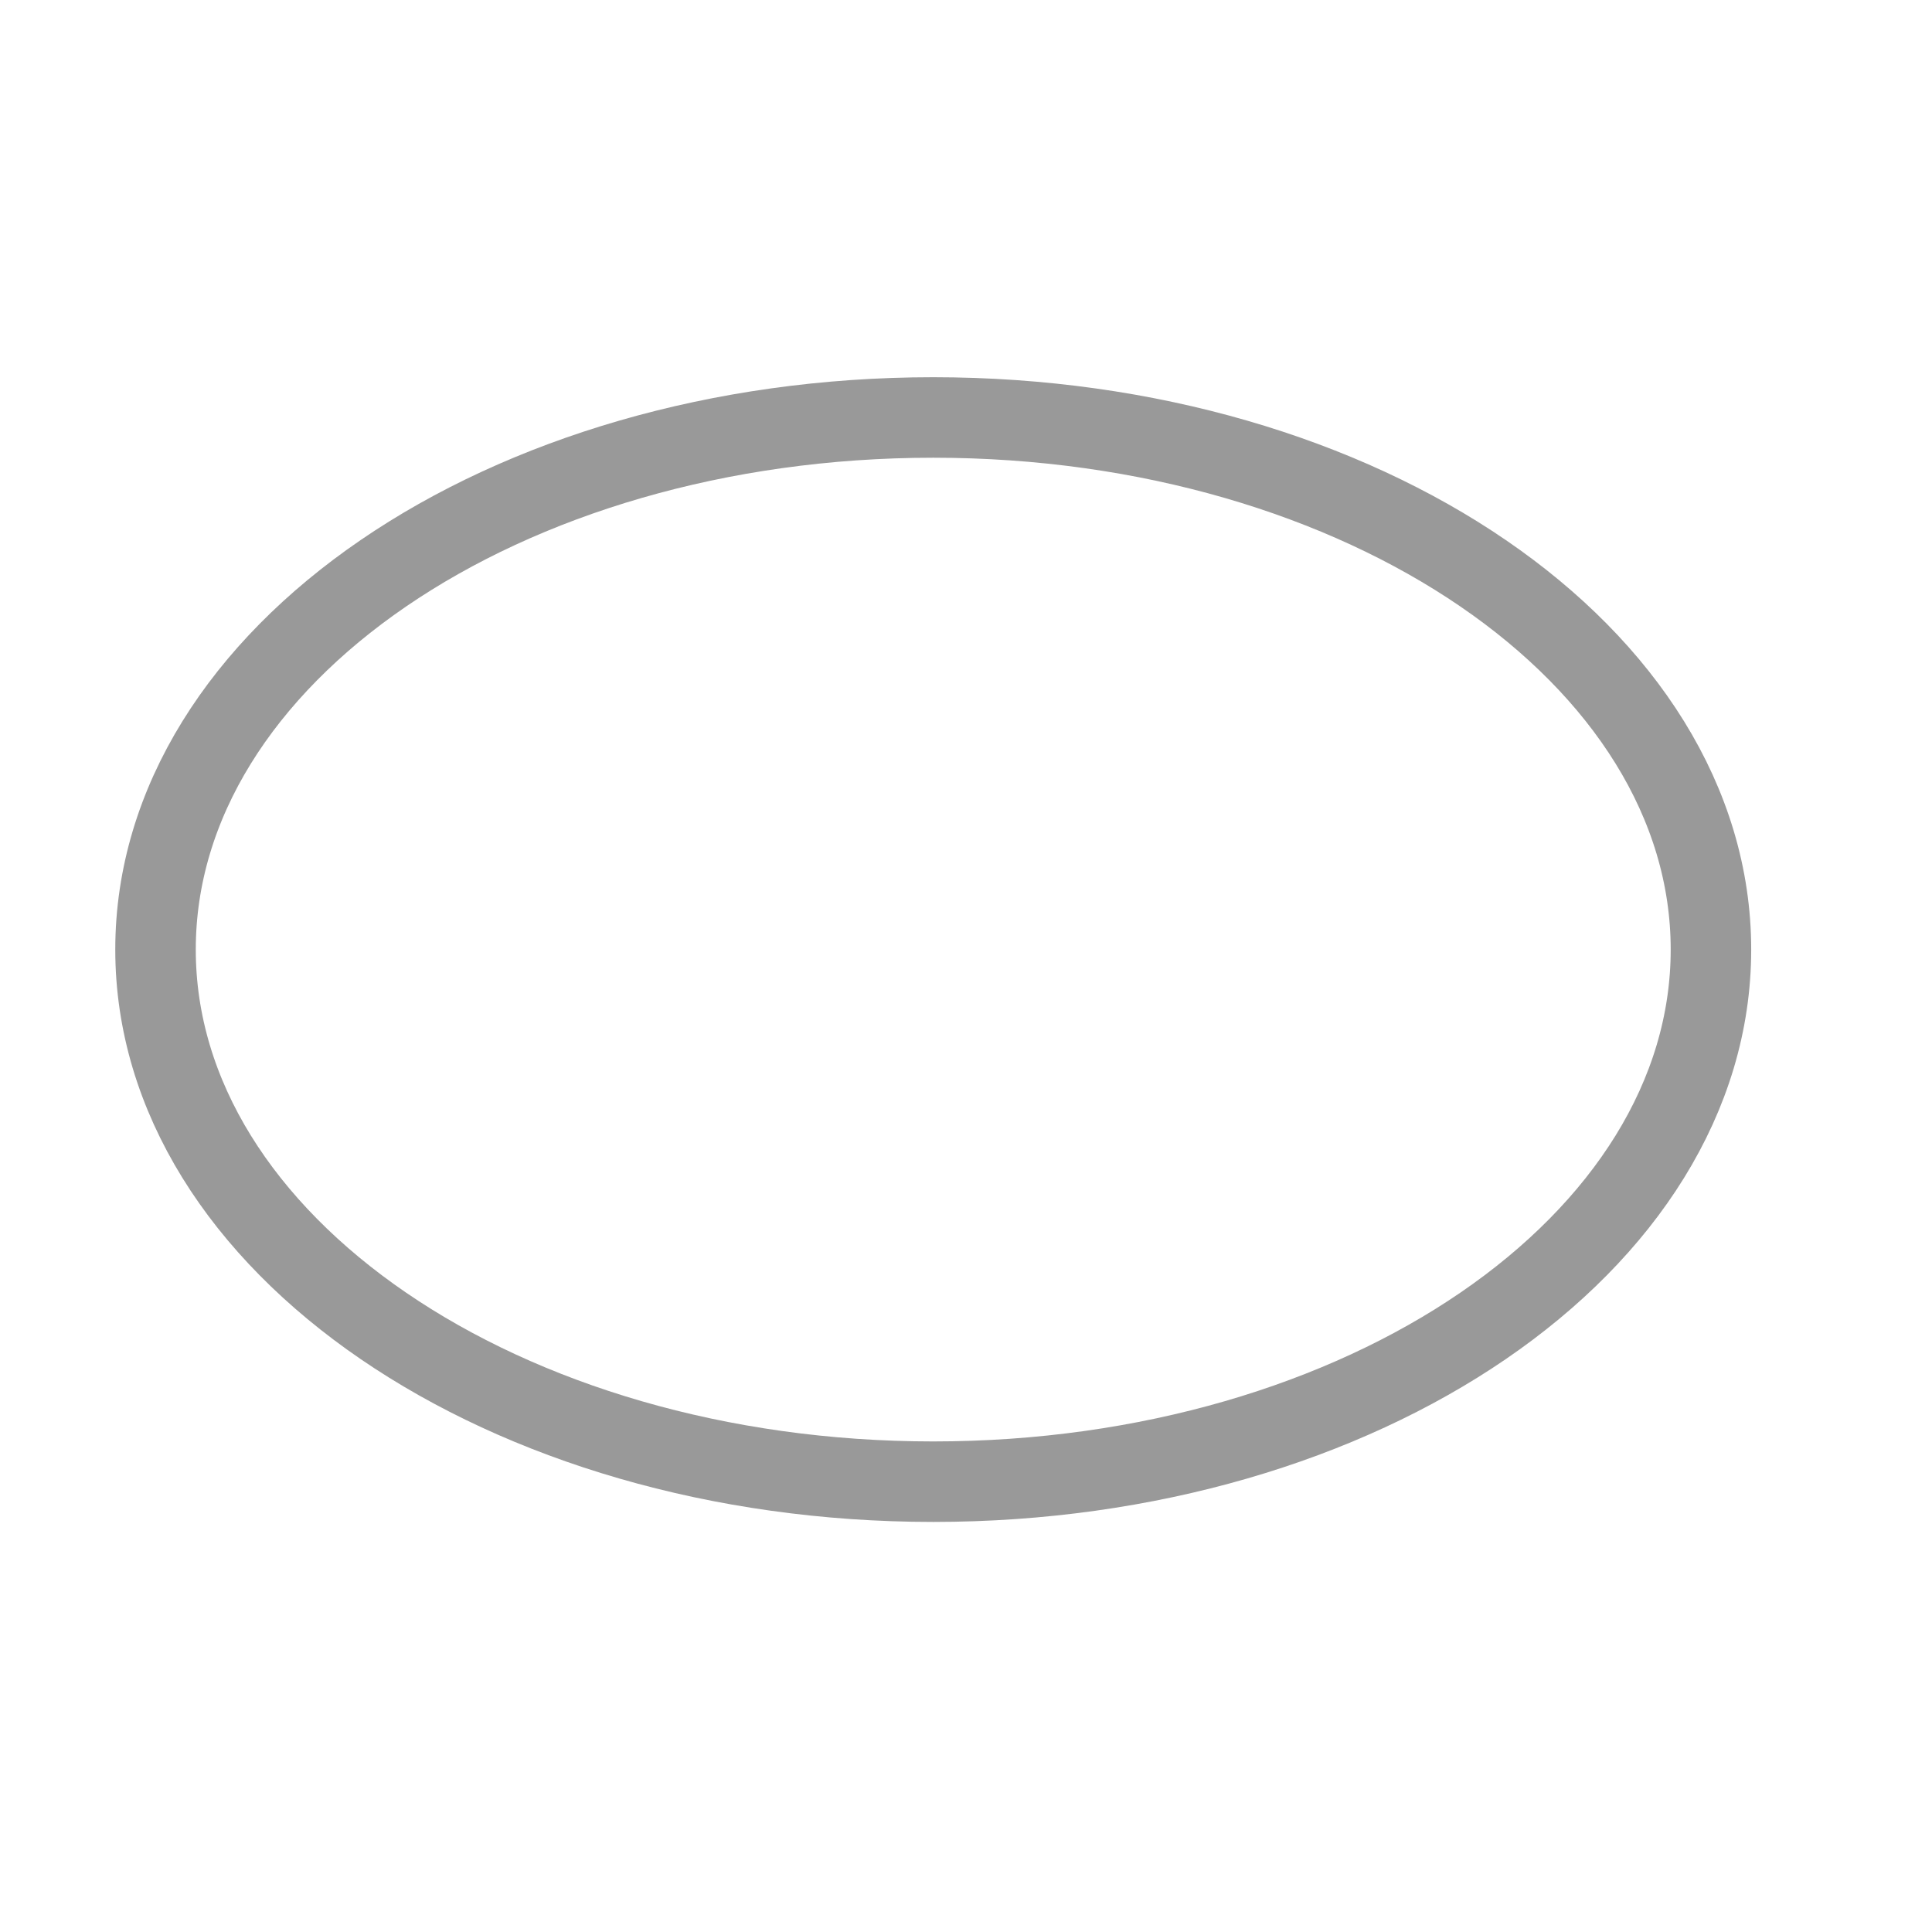
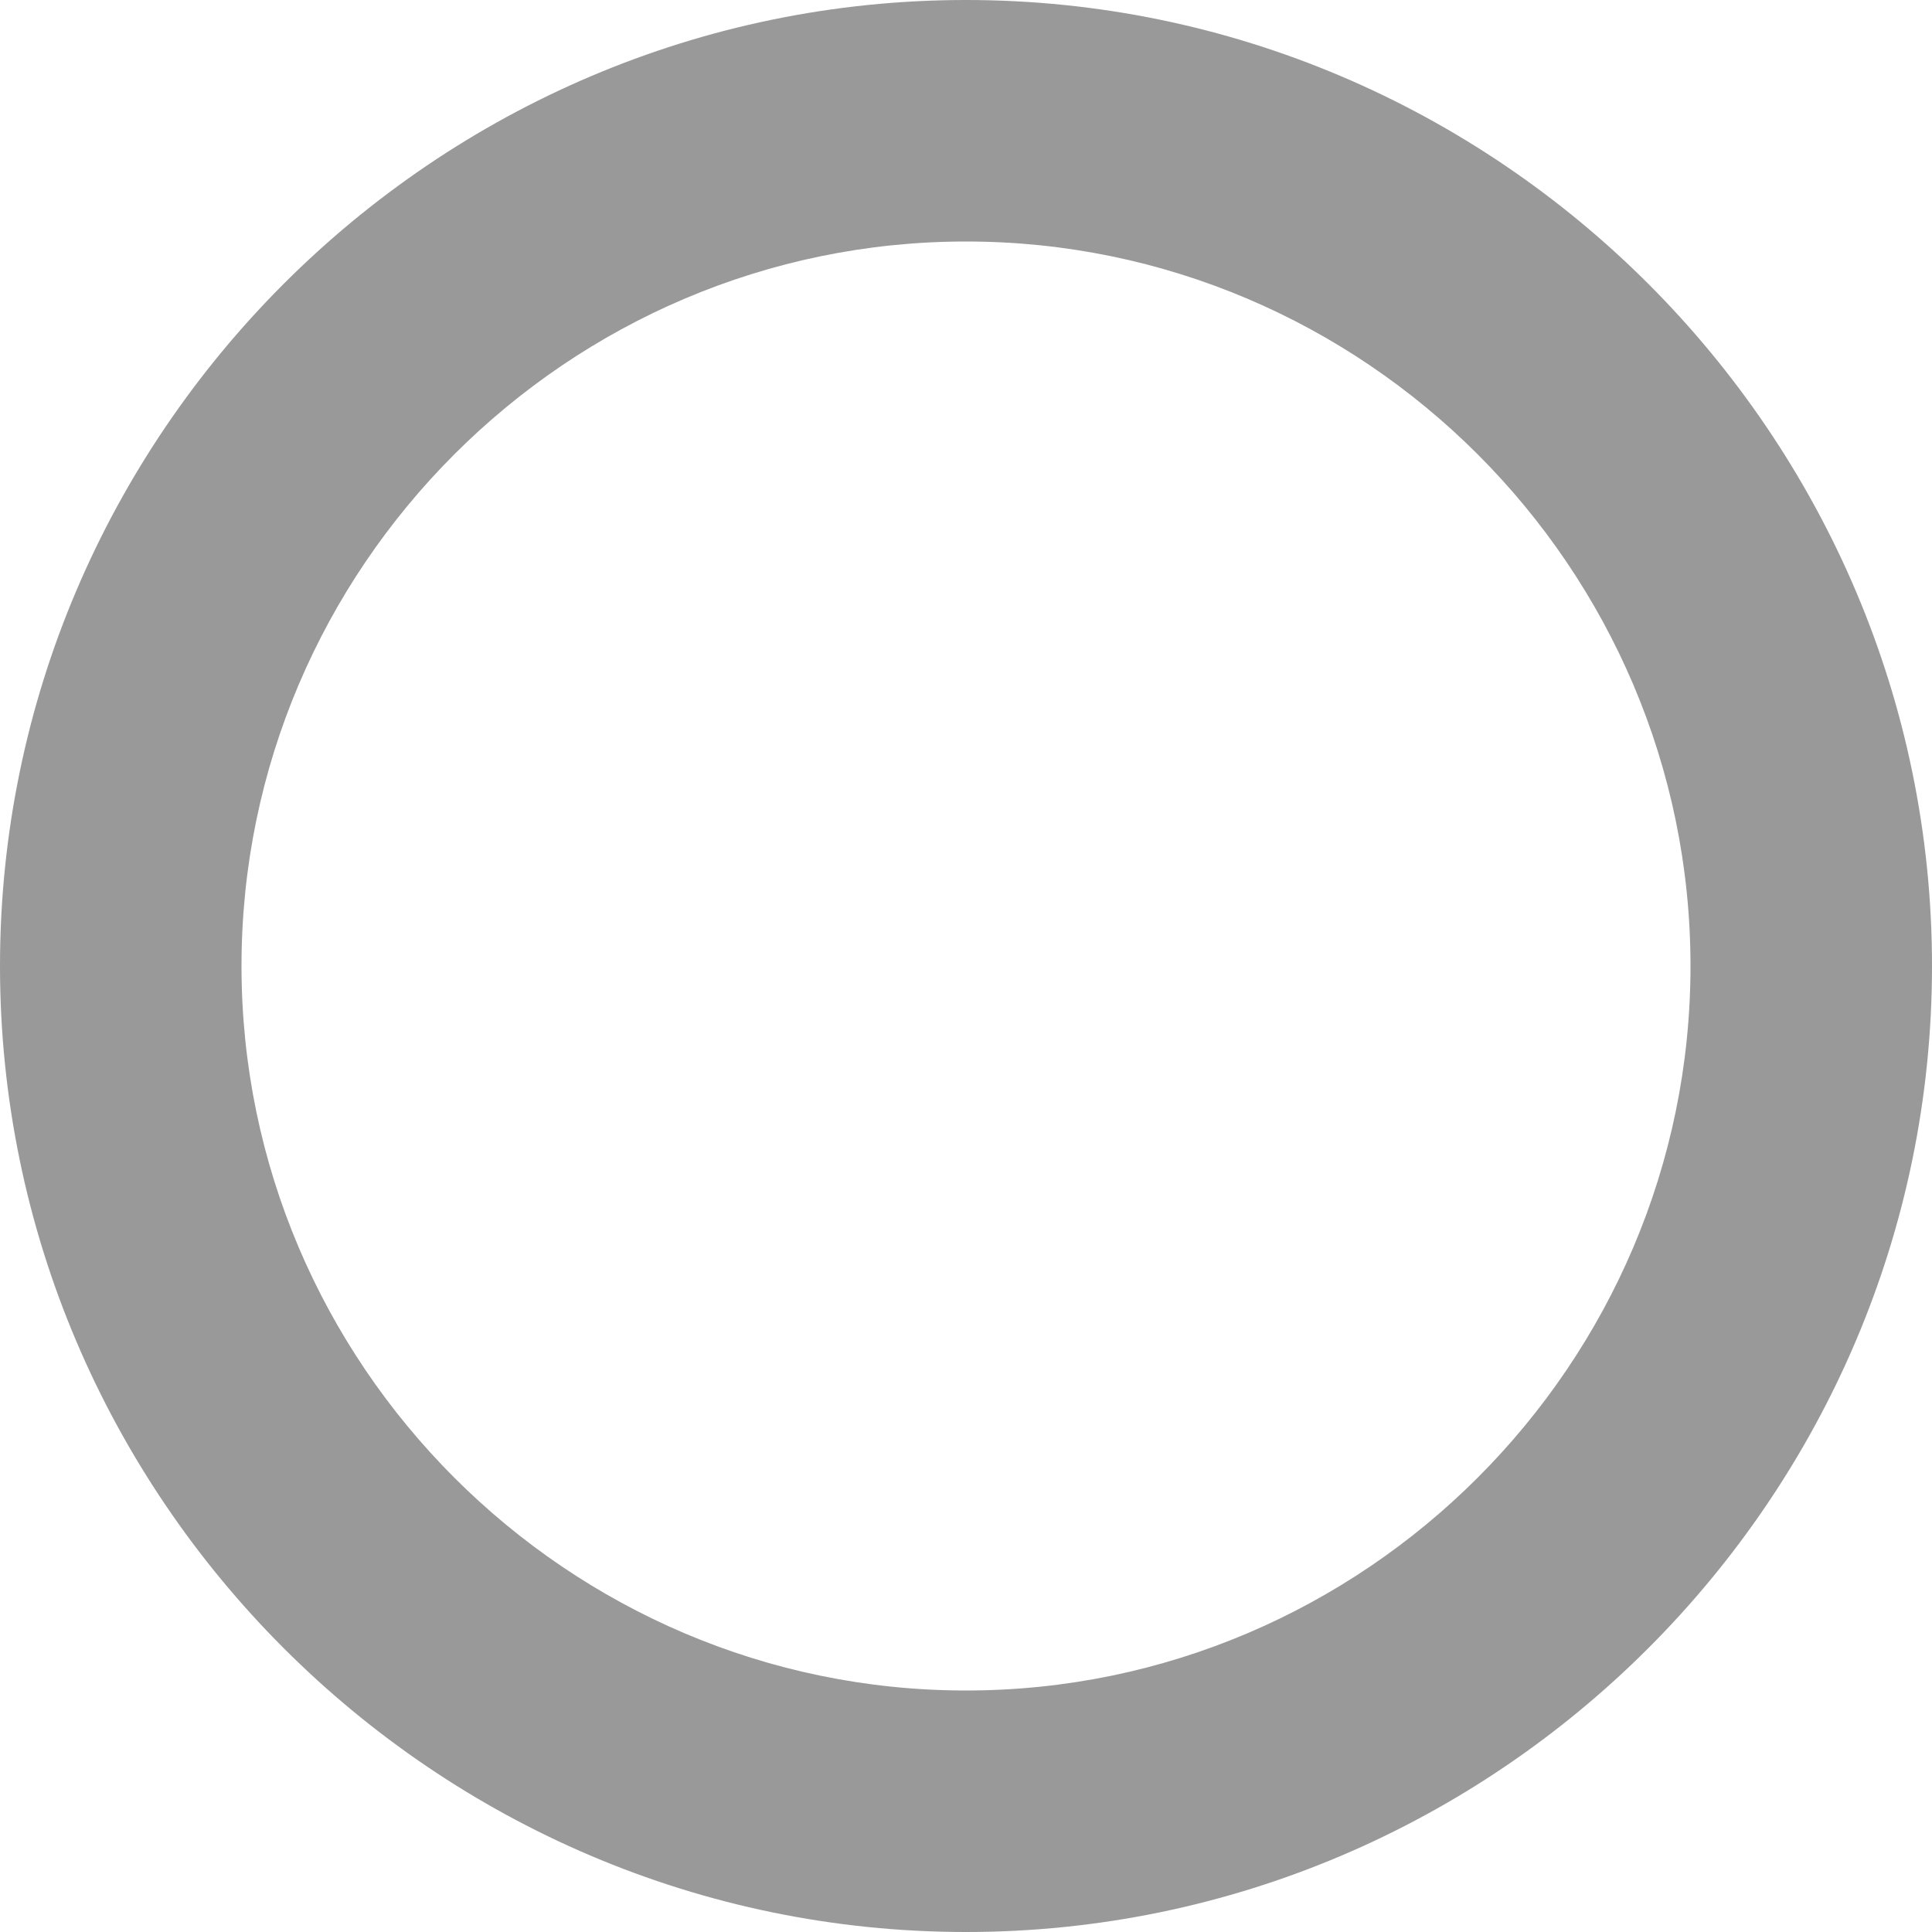
- <svg xmlns="http://www.w3.org/2000/svg" version="1.1" x="0px" y="0px" width="24px" height="24px" viewBox="0 0 24 24" style="overflow:visible;enable-background:new 0 0 24 24;" xml:space="preserve" preserveAspectRatio="xMinYMid meet" id="svg2">
-   <defs id="defs4">
+ <svg xmlns="http://www.w3.org/2000/svg" version="1.1" x="0px" y="0px" width="16px" height="16px" viewBox="0 0 16 16" style="overflow:visible;enable-background:new 0 0 16 16;" xml:space="preserve">
+   <defs>
</defs>
-   <linearGradient id="SVGID_1_" gradientUnits="userSpaceOnUse" x1="14.005" y1="0" x2="14.005" y2="20">
-     <stop offset="0" style="stop-color:#95BFF8" id="stop7" />
-     <stop offset="0.557" style="stop-color:#84ADEF" id="stop9" />
-     <stop offset="1" style="stop-color:#7CA4EB" id="stop11" />
-   </linearGradient>
-   <linearGradient id="SVGID_2_" gradientUnits="userSpaceOnUse" x1="14.005" y1="1" x2="14.005" y2="19">
-     <stop offset="0" style="stop-color:#E7F4FC" id="stop16" />
-     <stop offset="1" style="stop-color:#DEEFFC" id="stop18" />
-   </linearGradient>
-   <linearGradient id="SVGID_3_" gradientUnits="userSpaceOnUse" x1="14.005" y1="2" x2="14.005" y2="18">
-     <stop offset="0" style="stop-color:#CEE9F9" id="stop23" />
-     <stop offset="1" style="stop-color:#BBDFF8" id="stop25" />
-   </linearGradient>
-   <linearGradient id="SVGID_4_" gradientUnits="userSpaceOnUse" x1="18.31" y1="0" x2="18.31" y2="7.785">
-     <stop offset="0" style="stop-color:#95BFF8" id="stop30" />
-     <stop offset="0.557" style="stop-color:#84ADEF" id="stop32" />
-     <stop offset="1" style="stop-color:#7CA4EB" id="stop34" />
-   </linearGradient>
-   <linearGradient id="SVGID_5_" gradientUnits="userSpaceOnUse" x1="16.3" y1="6.162" x2="18.591" y2="3.871">
-     <stop offset="0" style="stop-color:#E7F4FC" id="stop39" />
-     <stop offset="0.518" style="stop-color:#E5F3FC" id="stop41" />
-     <stop offset="0.705" style="stop-color:#DEF0FB" id="stop43" />
-     <stop offset="0.837" style="stop-color:#D3EBFA" id="stop45" />
-     <stop offset="0.872" style="stop-color:#CEE9F9" id="stop47" />
-     <stop offset="1" style="stop-color:#BDD8F0" id="stop49" />
-   </linearGradient>
-   <linearGradient id="SVGID_6_" gradientUnits="userSpaceOnUse" x1="11.967" y1="12.167" x2="11.967" y2="23.885">
-     <stop offset="0" style="stop-color:#DDA976" id="stop54" />
-     <stop offset="1" style="stop-color:#9F6B37" id="stop56" />
-   </linearGradient>
-   <linearGradient id="SVGID_7_" gradientUnits="userSpaceOnUse" x1="11.489" y1="13.28" x2="11.489" y2="22.934">
-     <stop offset="0" style="stop-color:#FFDDAA" id="stop61" />
-     <stop offset="1" style="stop-color:#E3B17E" id="stop63" />
-   </linearGradient>
-   <linearGradient id="SVGID_8_" gradientUnits="userSpaceOnUse" x1="7.593" y1="14.414" x2="7.593" y2="21.934">
-     <stop offset="0" style="stop-color:#F1C592" id="stop68" />
-     <stop offset="1" style="stop-color:#E1AF7C" id="stop70" />
-   </linearGradient>
-   <rect style="fill:none;stroke:#999999;stroke-width:1;stroke-linecap:round;stroke-linejoin:round;stroke-miterlimit:4;stroke-opacity:1;stroke-dasharray:none;stroke-dashoffset:0" id="rect3053" width="19.322" height="13.22" x="1.932" y="5.186" ry="6.61" rx="9.661" />
+   <path style="fill:#999999;" d="M8,0C3.6,0,0,3.6,0,8s3.6,8,8,8s8-3.6,8-8S12.4,0,8,0z M8,14c-3.3,0-6-2.7-6-6s2.7-6,6-6s6,2.7,6,6  S11.3,14,8,14z" />
</svg>
